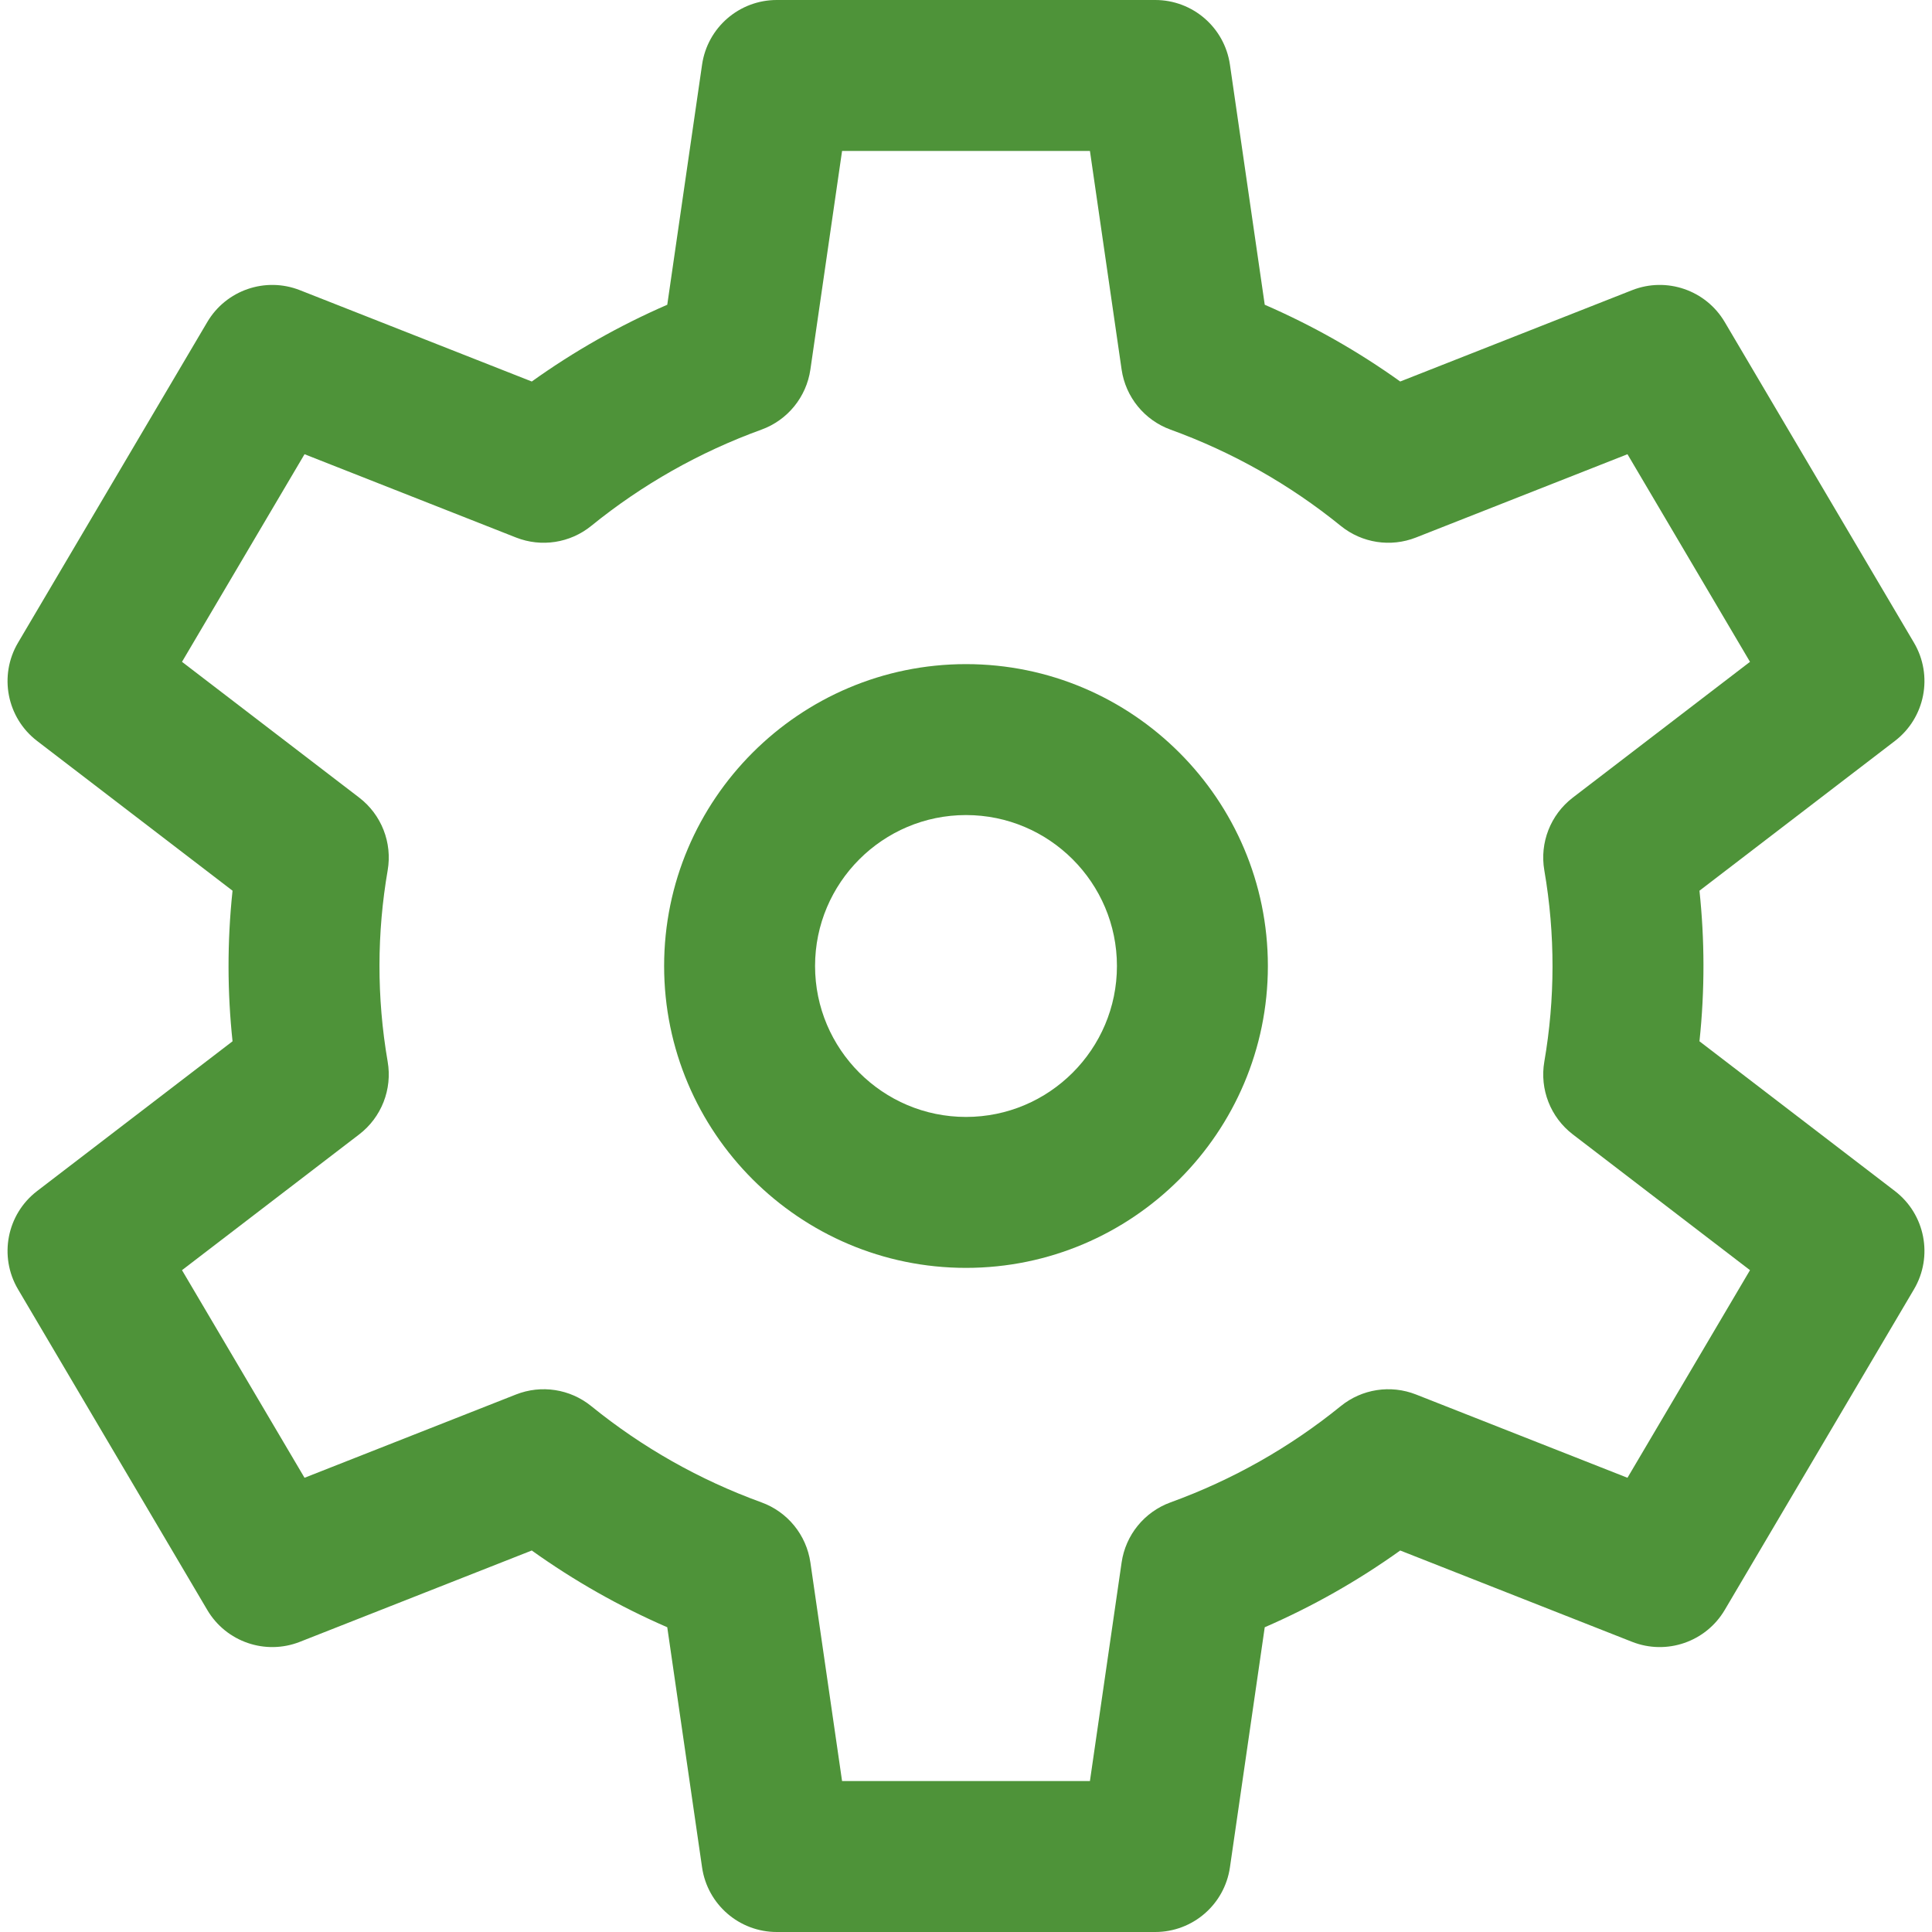
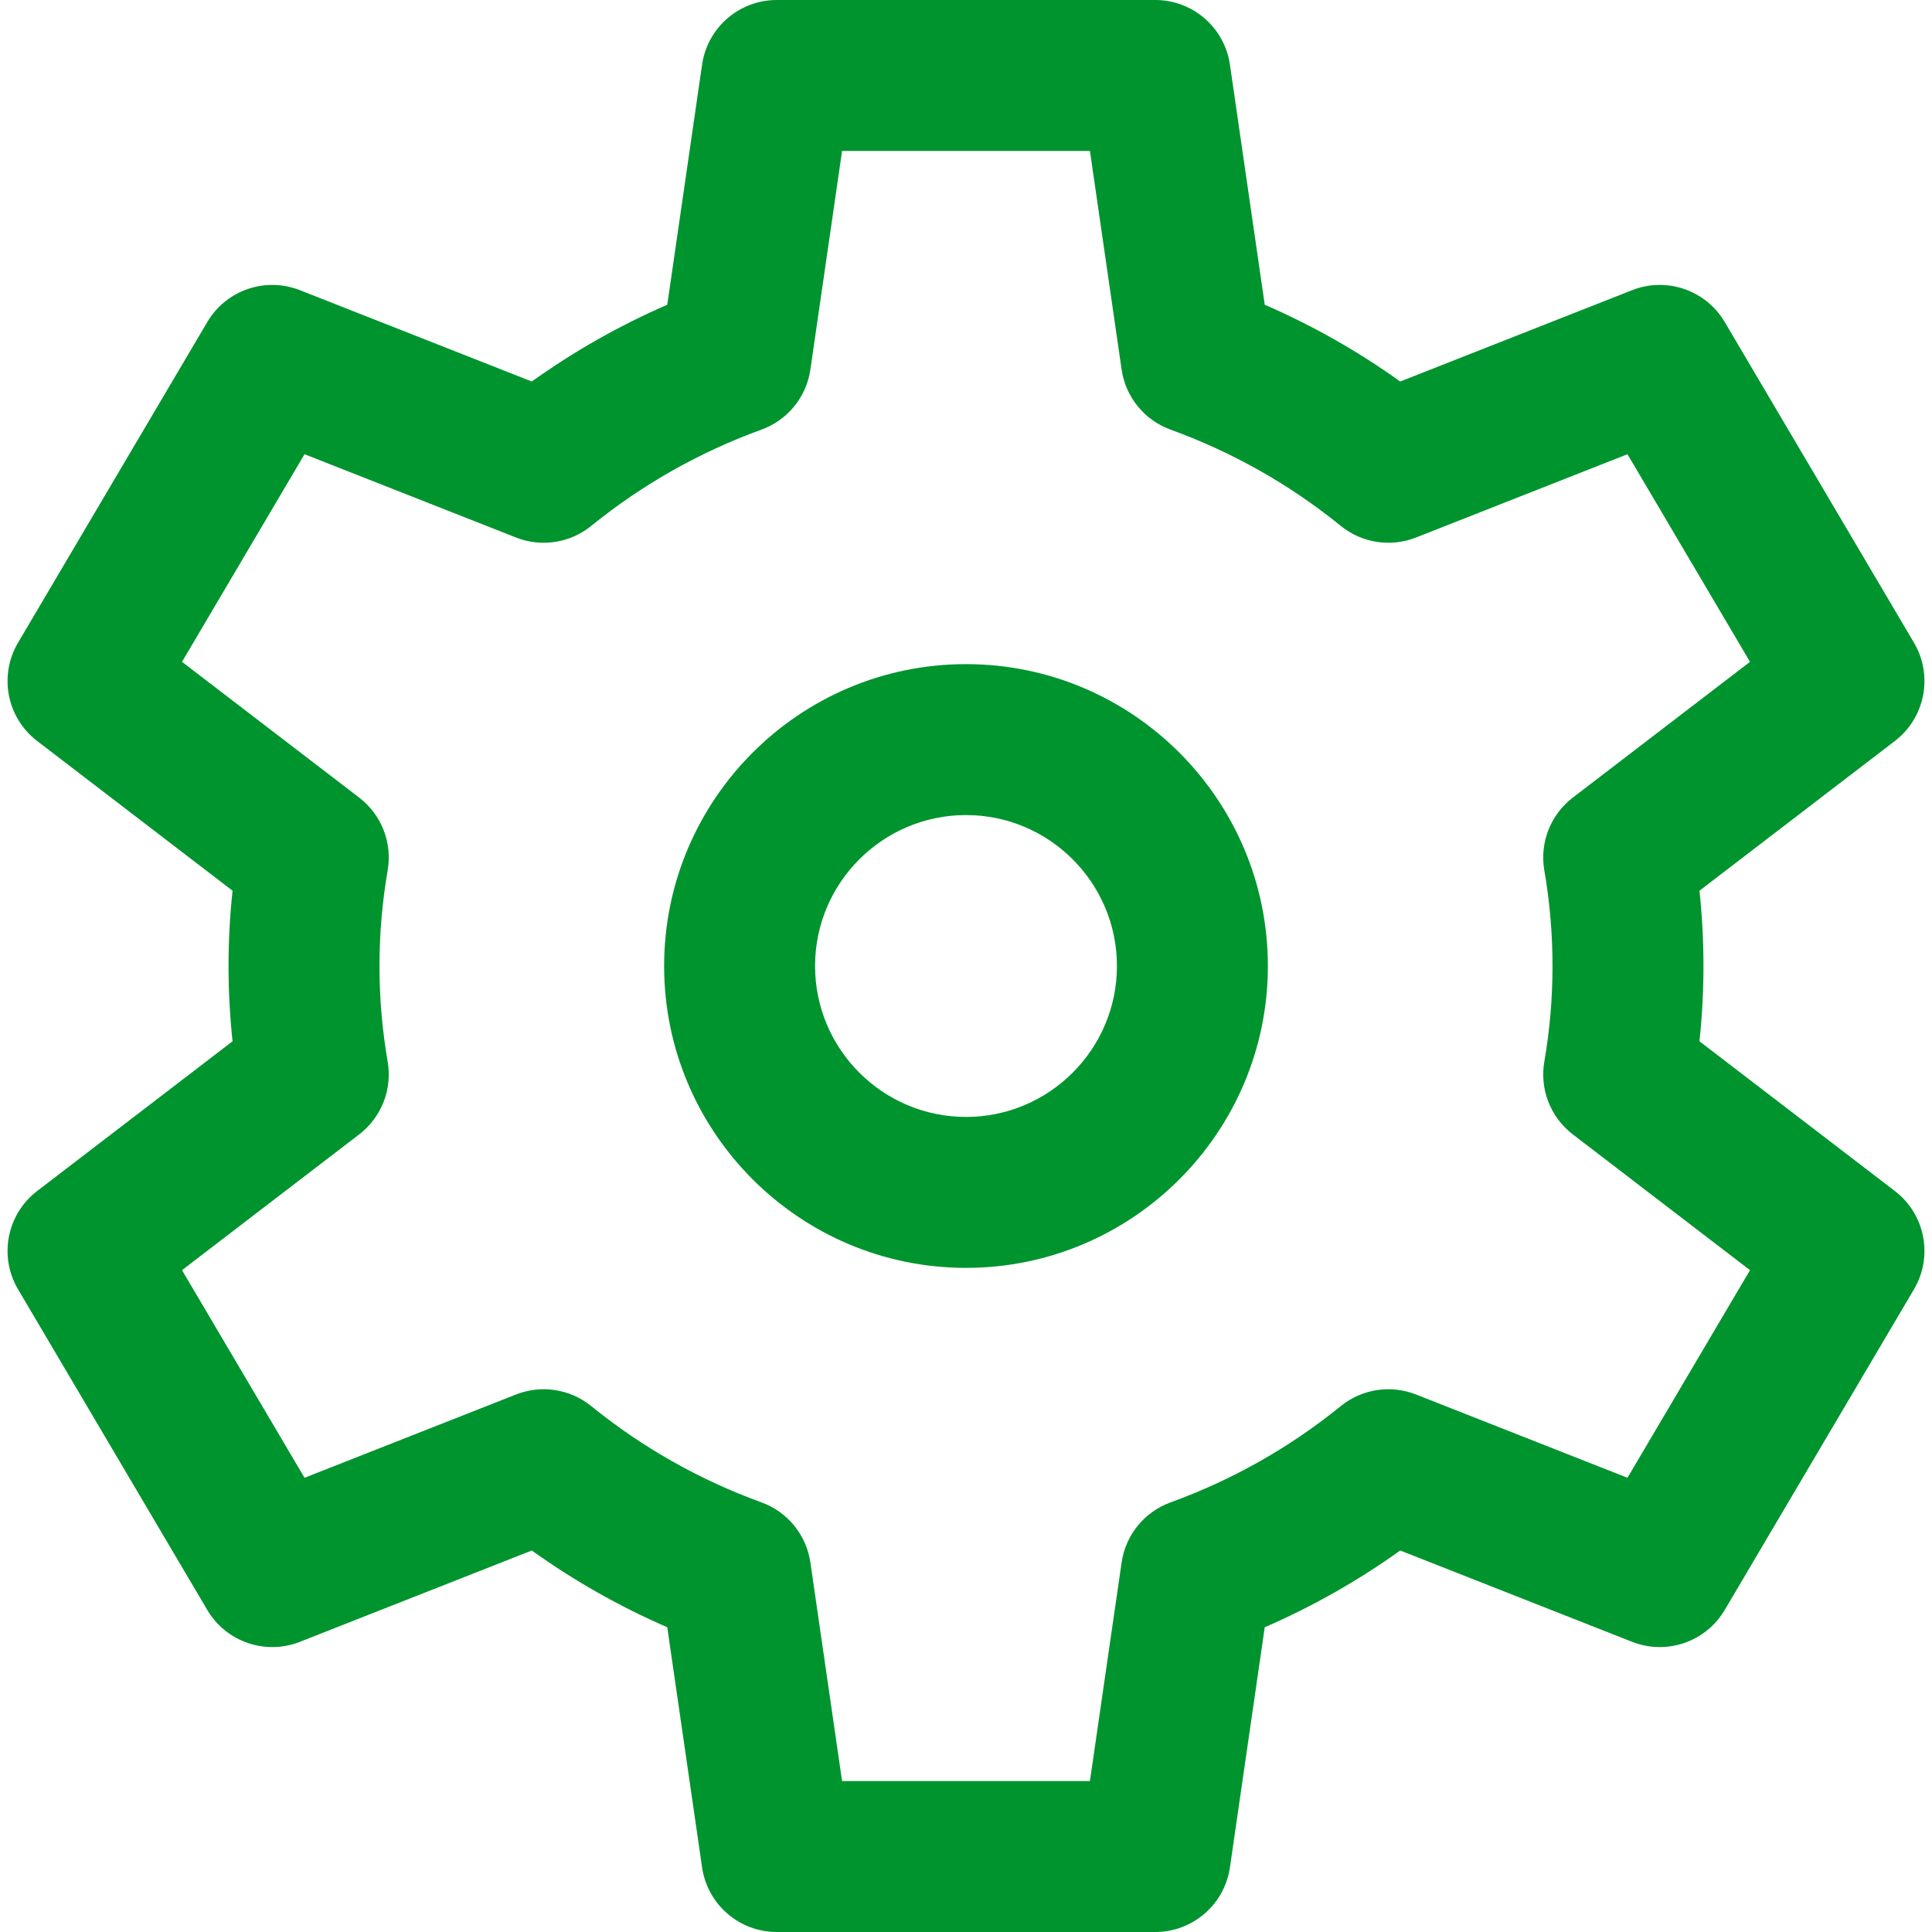
- <svg xmlns="http://www.w3.org/2000/svg" version="1.1" id="Capa_1" x="0px" y="0px" viewBox="0 0 512 512" style="enable-background:new 0 0 512 512;" xml:space="preserve" fill="#4e9339">
+ <svg xmlns="http://www.w3.org/2000/svg" version="1.1" id="Capa_1" x="0px" y="0px" viewBox="0 0 512 512" style="enable-background:new 0 0 512 512;" xml:space="preserve" fill="#00942e">
  <g>
    <g>
      <path d="M256,176c-44.113,0-80,35.888-80,80s35.888,80,80,80s80-35.888,80-80S300.113,176,256,176z M256,296    c-22.056,0-40-17.944-40-40c0-22.056,17.944-40,40-40c22.056,0,40,17.944,40,40C296,278.056,278.056,296,256,296z" />
    </g>
  </g>
  <g>
    <g>
      <path d="M502.164,315.637l-51.788-39.683c1.456-13.725,1.367-27.02,0-39.907l51.788-39.683c8.029-6.152,10.201-17.33,5.059-26.041    l-50.152-84.978c-4.996-8.466-15.405-12.046-24.553-8.443l-61.445,24.2c-11.222-8.031-23.233-14.836-35.904-20.341l-9.224-63.63    C324.519,7.296,316.089,0,306.152,0H205.848c-9.937,0-18.367,7.296-19.792,17.132l-9.224,63.63    c-12.671,5.506-24.682,12.31-35.904,20.341l-61.445-24.2c-9.15-3.604-19.557-0.023-24.553,8.443L4.777,170.323    c-5.141,8.711-2.969,19.889,5.059,26.041l51.789,39.682c-1.456,13.725-1.367,27.02,0,39.907L9.837,315.636    c-8.029,6.152-10.201,17.33-5.059,26.041l50.151,84.978c4.996,8.466,15.404,12.046,24.553,8.443l61.446-24.199    c11.22,8.029,23.232,14.835,35.903,20.34l9.224,63.63c1.426,9.835,9.856,17.131,19.793,17.131h100.304    c9.937,0,18.367-7.296,19.793-17.13l9.224-63.63c12.671-5.505,24.683-12.31,35.903-20.34l61.446,24.199    c9.149,3.603,19.557,0.022,24.553-8.443l50.152-84.978C512.364,332.967,510.192,321.789,502.164,315.637z M431.297,391.626    l-56.047-22.073c-6.716-2.643-14.328-1.467-19.93,3.077c-13.523,10.973-28.702,19.557-45.114,25.515    c-6.928,2.515-11.91,8.636-12.968,15.93L288.842,472h-65.685l-8.395-57.925c-1.058-7.294-6.04-13.415-12.968-15.93    c-16.412-5.959-31.591-14.543-45.114-25.515c-5.602-4.544-13.218-5.72-19.93-3.077l-56.047,22.073l-32.471-55.019l46.96-35.984    c5.902-4.523,8.809-11.946,7.545-19.274c-2.944-17.075-2.847-34.187,0-50.699c1.264-7.328-1.643-14.752-7.545-19.274    l-46.96-35.984l32.471-55.019l56.047,22.073c6.715,2.645,14.328,1.467,19.93-3.077c13.524-10.972,28.703-19.556,45.114-25.514    c6.928-2.515,11.91-8.636,12.968-15.93L223.158,40h65.685l8.395,57.925c1.058,7.294,6.04,13.415,12.968,15.93    c16.411,5.958,31.59,14.542,45.114,25.514c5.602,4.545,13.217,5.721,19.93,3.077l56.047-22.073l32.47,55.019l-46.96,35.984    c-5.902,4.523-8.809,11.946-7.545,19.274c2.944,17.075,2.847,34.187,0,50.699c-1.264,7.328,1.643,14.752,7.545,19.274    l46.96,35.984L431.297,391.626z" />
    </g>
  </g>
  <g>
</g>
  <g>
</g>
  <g>
</g>
  <g>
</g>
  <g>
</g>
  <g>
</g>
  <g>
</g>
  <g>
</g>
  <g>
</g>
  <g>
</g>
  <g>
</g>
  <g>
</g>
  <g>
</g>
  <g>
</g>
  <g>
</g>
</svg>
